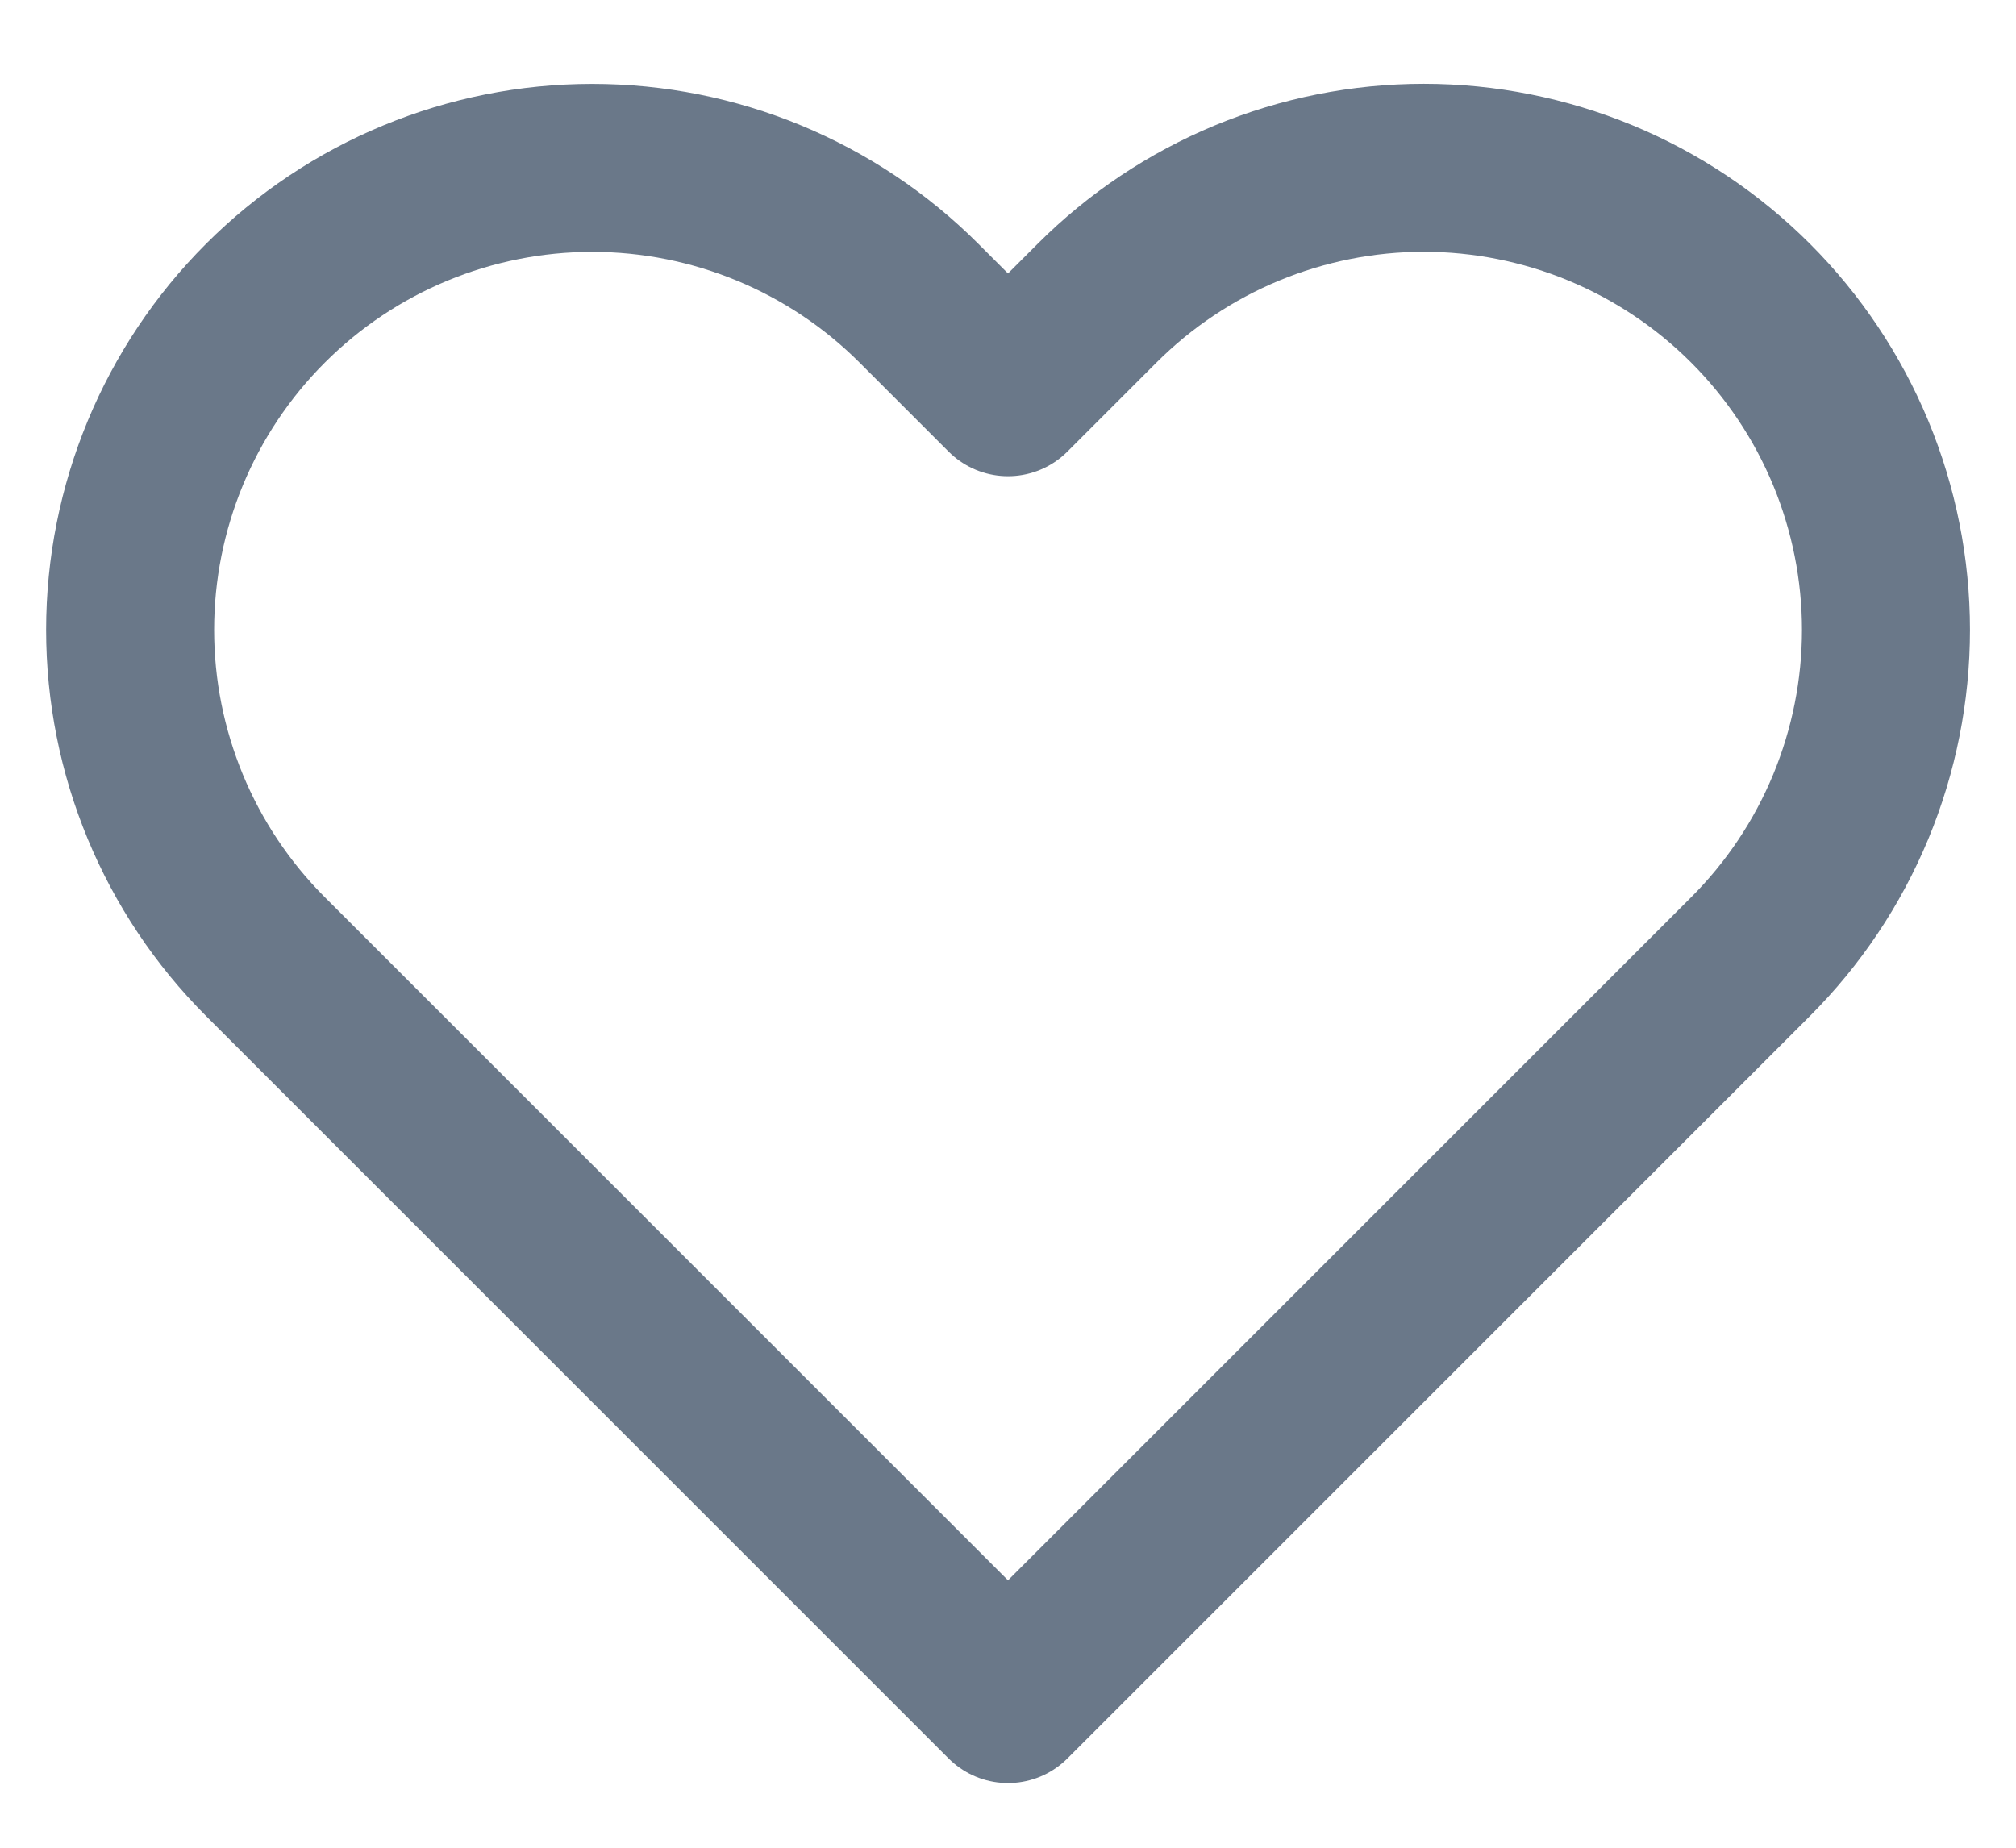
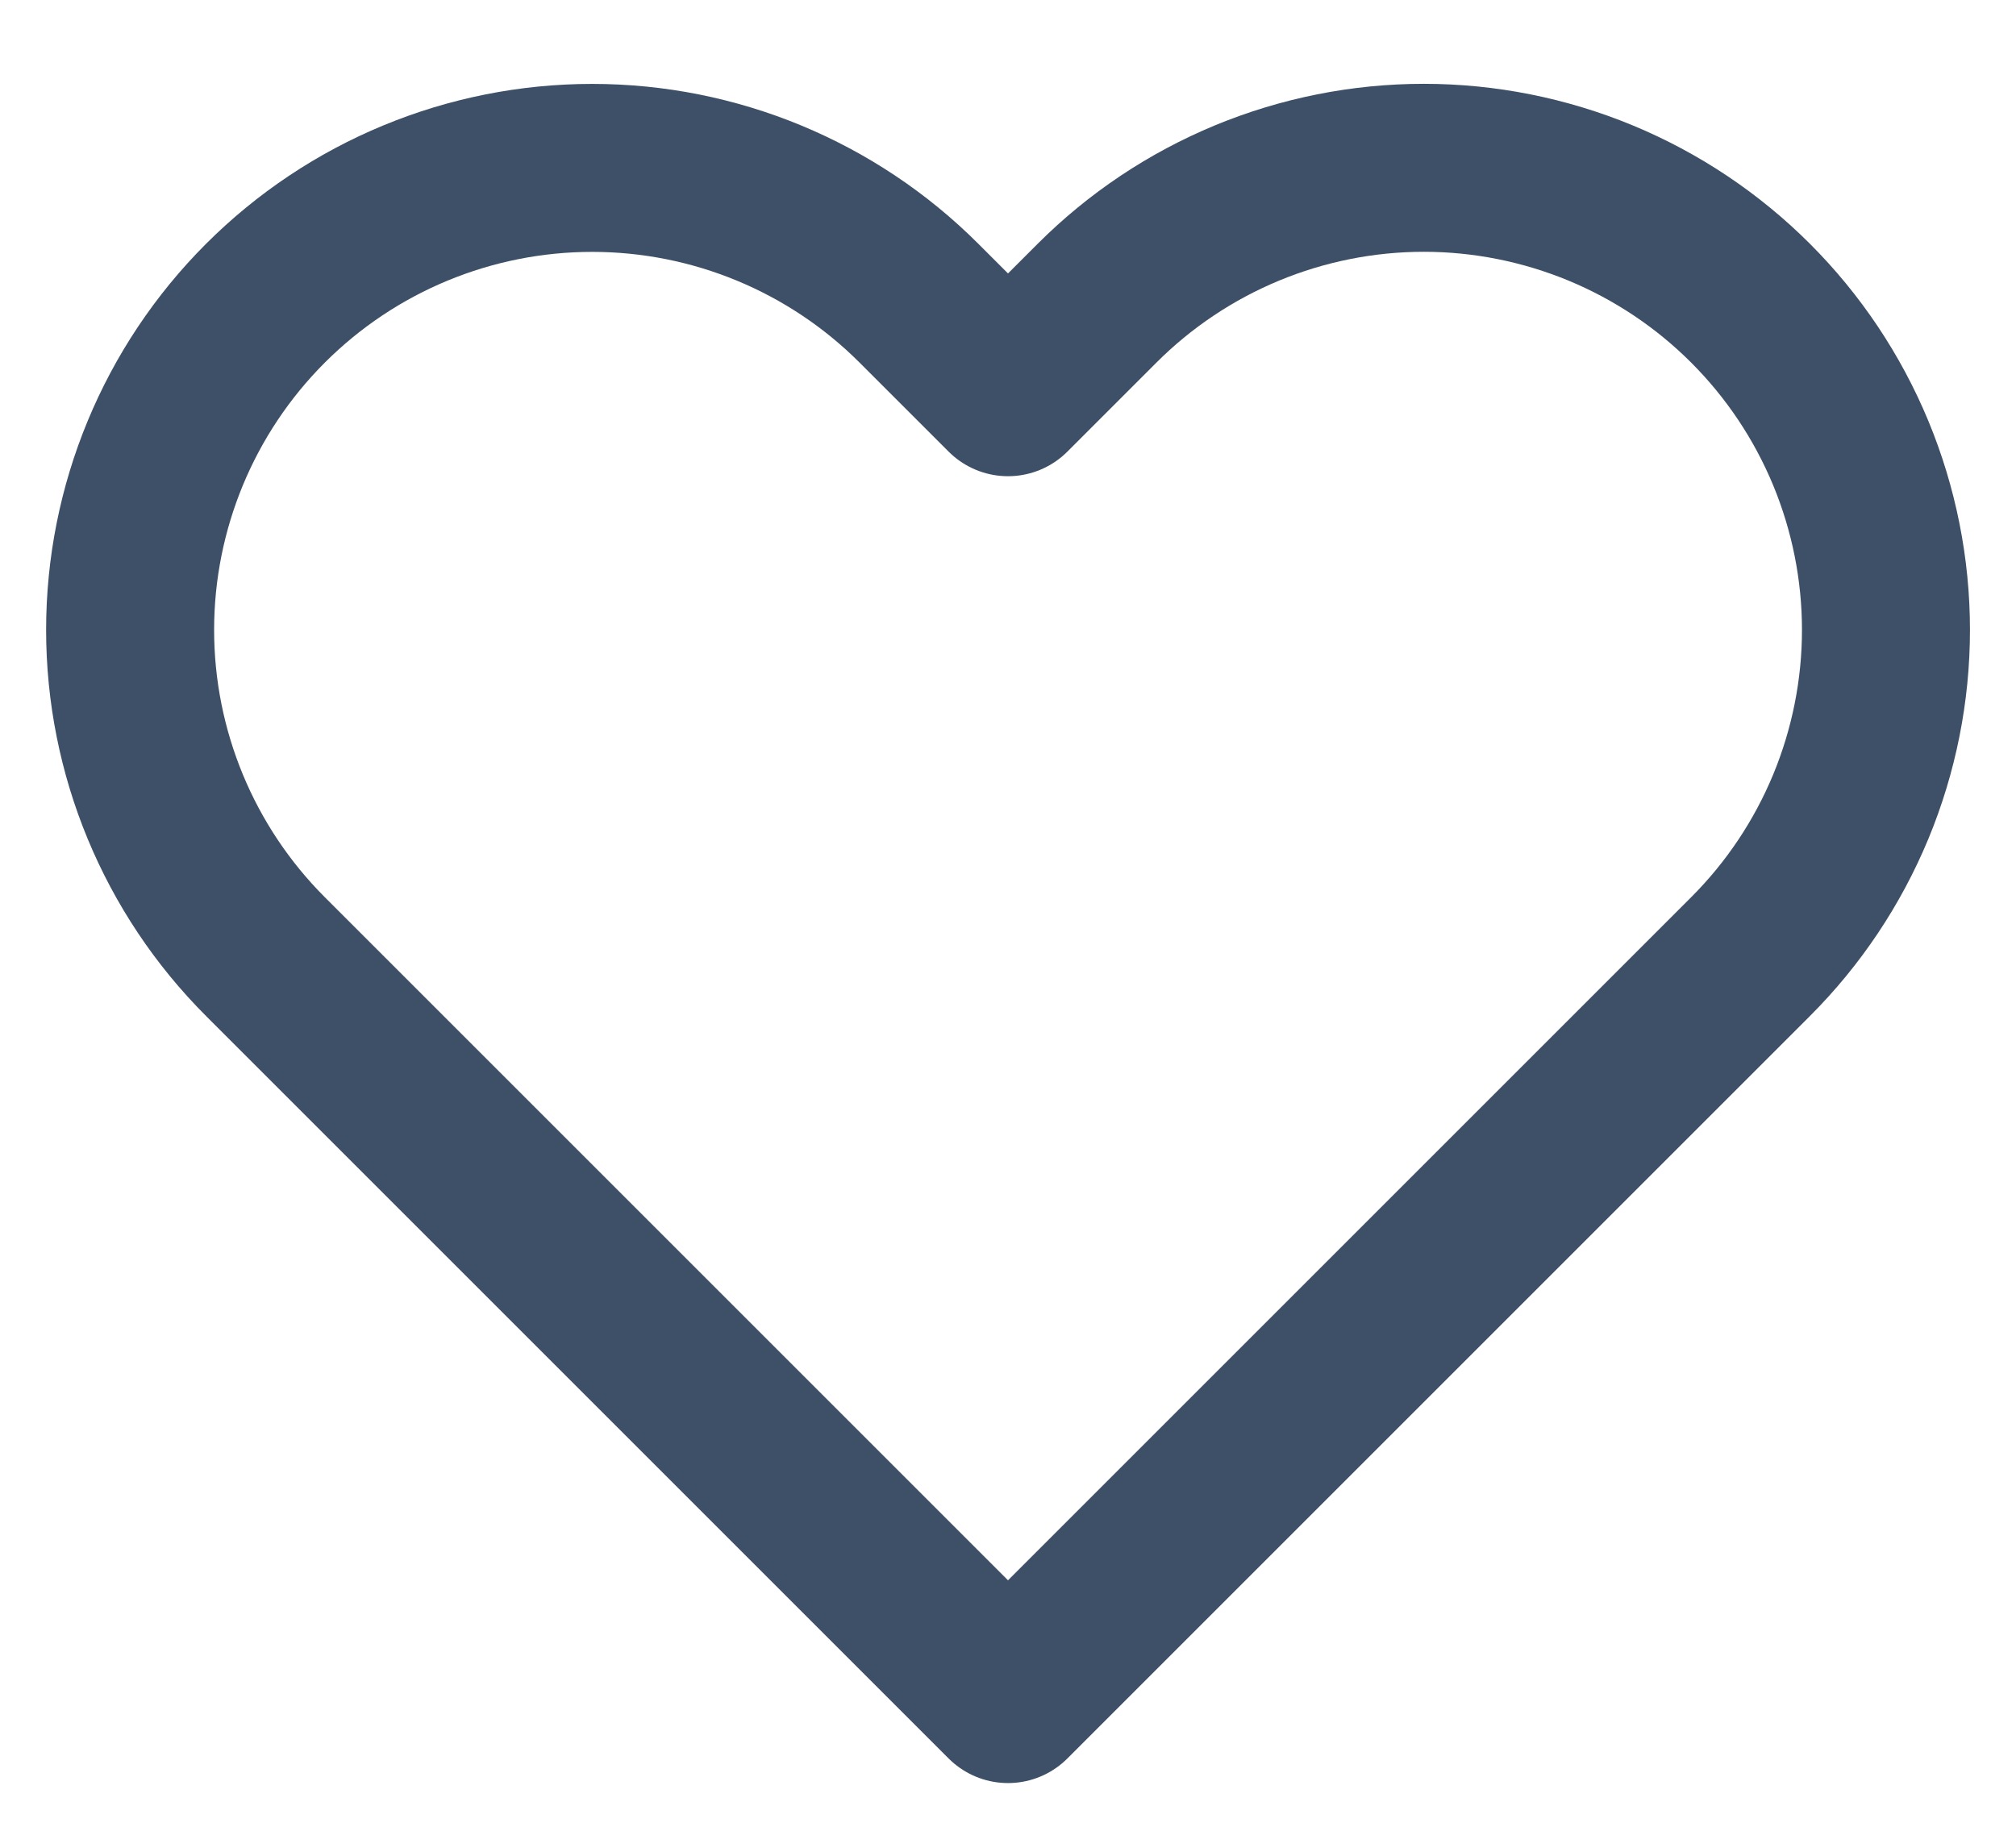
- <svg xmlns="http://www.w3.org/2000/svg" width="24" height="22" viewBox="0 0 24 22" fill="none">
-   <path d="M20.84 3.61C20.329 3.099 19.723 2.694 19.055 2.417C18.388 2.141 17.672 1.998 16.95 1.998C16.227 1.998 15.512 2.141 14.845 2.417C14.177 2.694 13.571 3.099 13.06 3.61L12 4.67L10.94 3.61C9.908 2.578 8.509 1.999 7.05 1.999C5.591 1.999 4.192 2.578 3.16 3.61C2.128 4.642 1.549 6.041 1.549 7.5C1.549 8.959 2.128 10.358 3.16 11.39L4.22 12.45L12 20.23L19.78 12.45L20.84 11.39C21.351 10.879 21.756 10.273 22.033 9.605C22.309 8.938 22.452 8.222 22.452 7.5C22.452 6.778 22.309 6.062 22.033 5.395C21.756 4.727 21.351 4.121 20.84 3.61Z" fill="none" stroke="#6A7889" stroke-width="2" stroke-linecap="round" stroke-linejoin="round" />
+ <svg xmlns="http://www.w3.org/2000/svg" viewBox="0 0 24 22" fill="none">
+   <path d="M20.84 3.61C20.329 3.099 19.723 2.694 19.055 2.417C18.388 2.141 17.672 1.998 16.95 1.998C16.227 1.998 15.512 2.141 14.845 2.417C14.177 2.694 13.571 3.099 13.06 3.61L12 4.67L10.94 3.61C9.908 2.578 8.509 1.999 7.05 1.999C5.591 1.999 4.192 2.578 3.16 3.61C2.128 4.642 1.549 6.041 1.549 7.5C1.549 8.959 2.128 10.358 3.16 11.39L4.22 12.45L12 20.23L19.78 12.45L20.84 11.39C21.351 10.879 21.756 10.273 22.033 9.605C22.309 8.938 22.452 8.222 22.452 7.5C22.452 6.778 22.309 6.062 22.033 5.395C21.756 4.727 21.351 4.121 20.84 3.61V3.61Z" stroke="#3E5067" stroke-width="2" stroke-linecap="round" stroke-linejoin="round" />
</svg>
